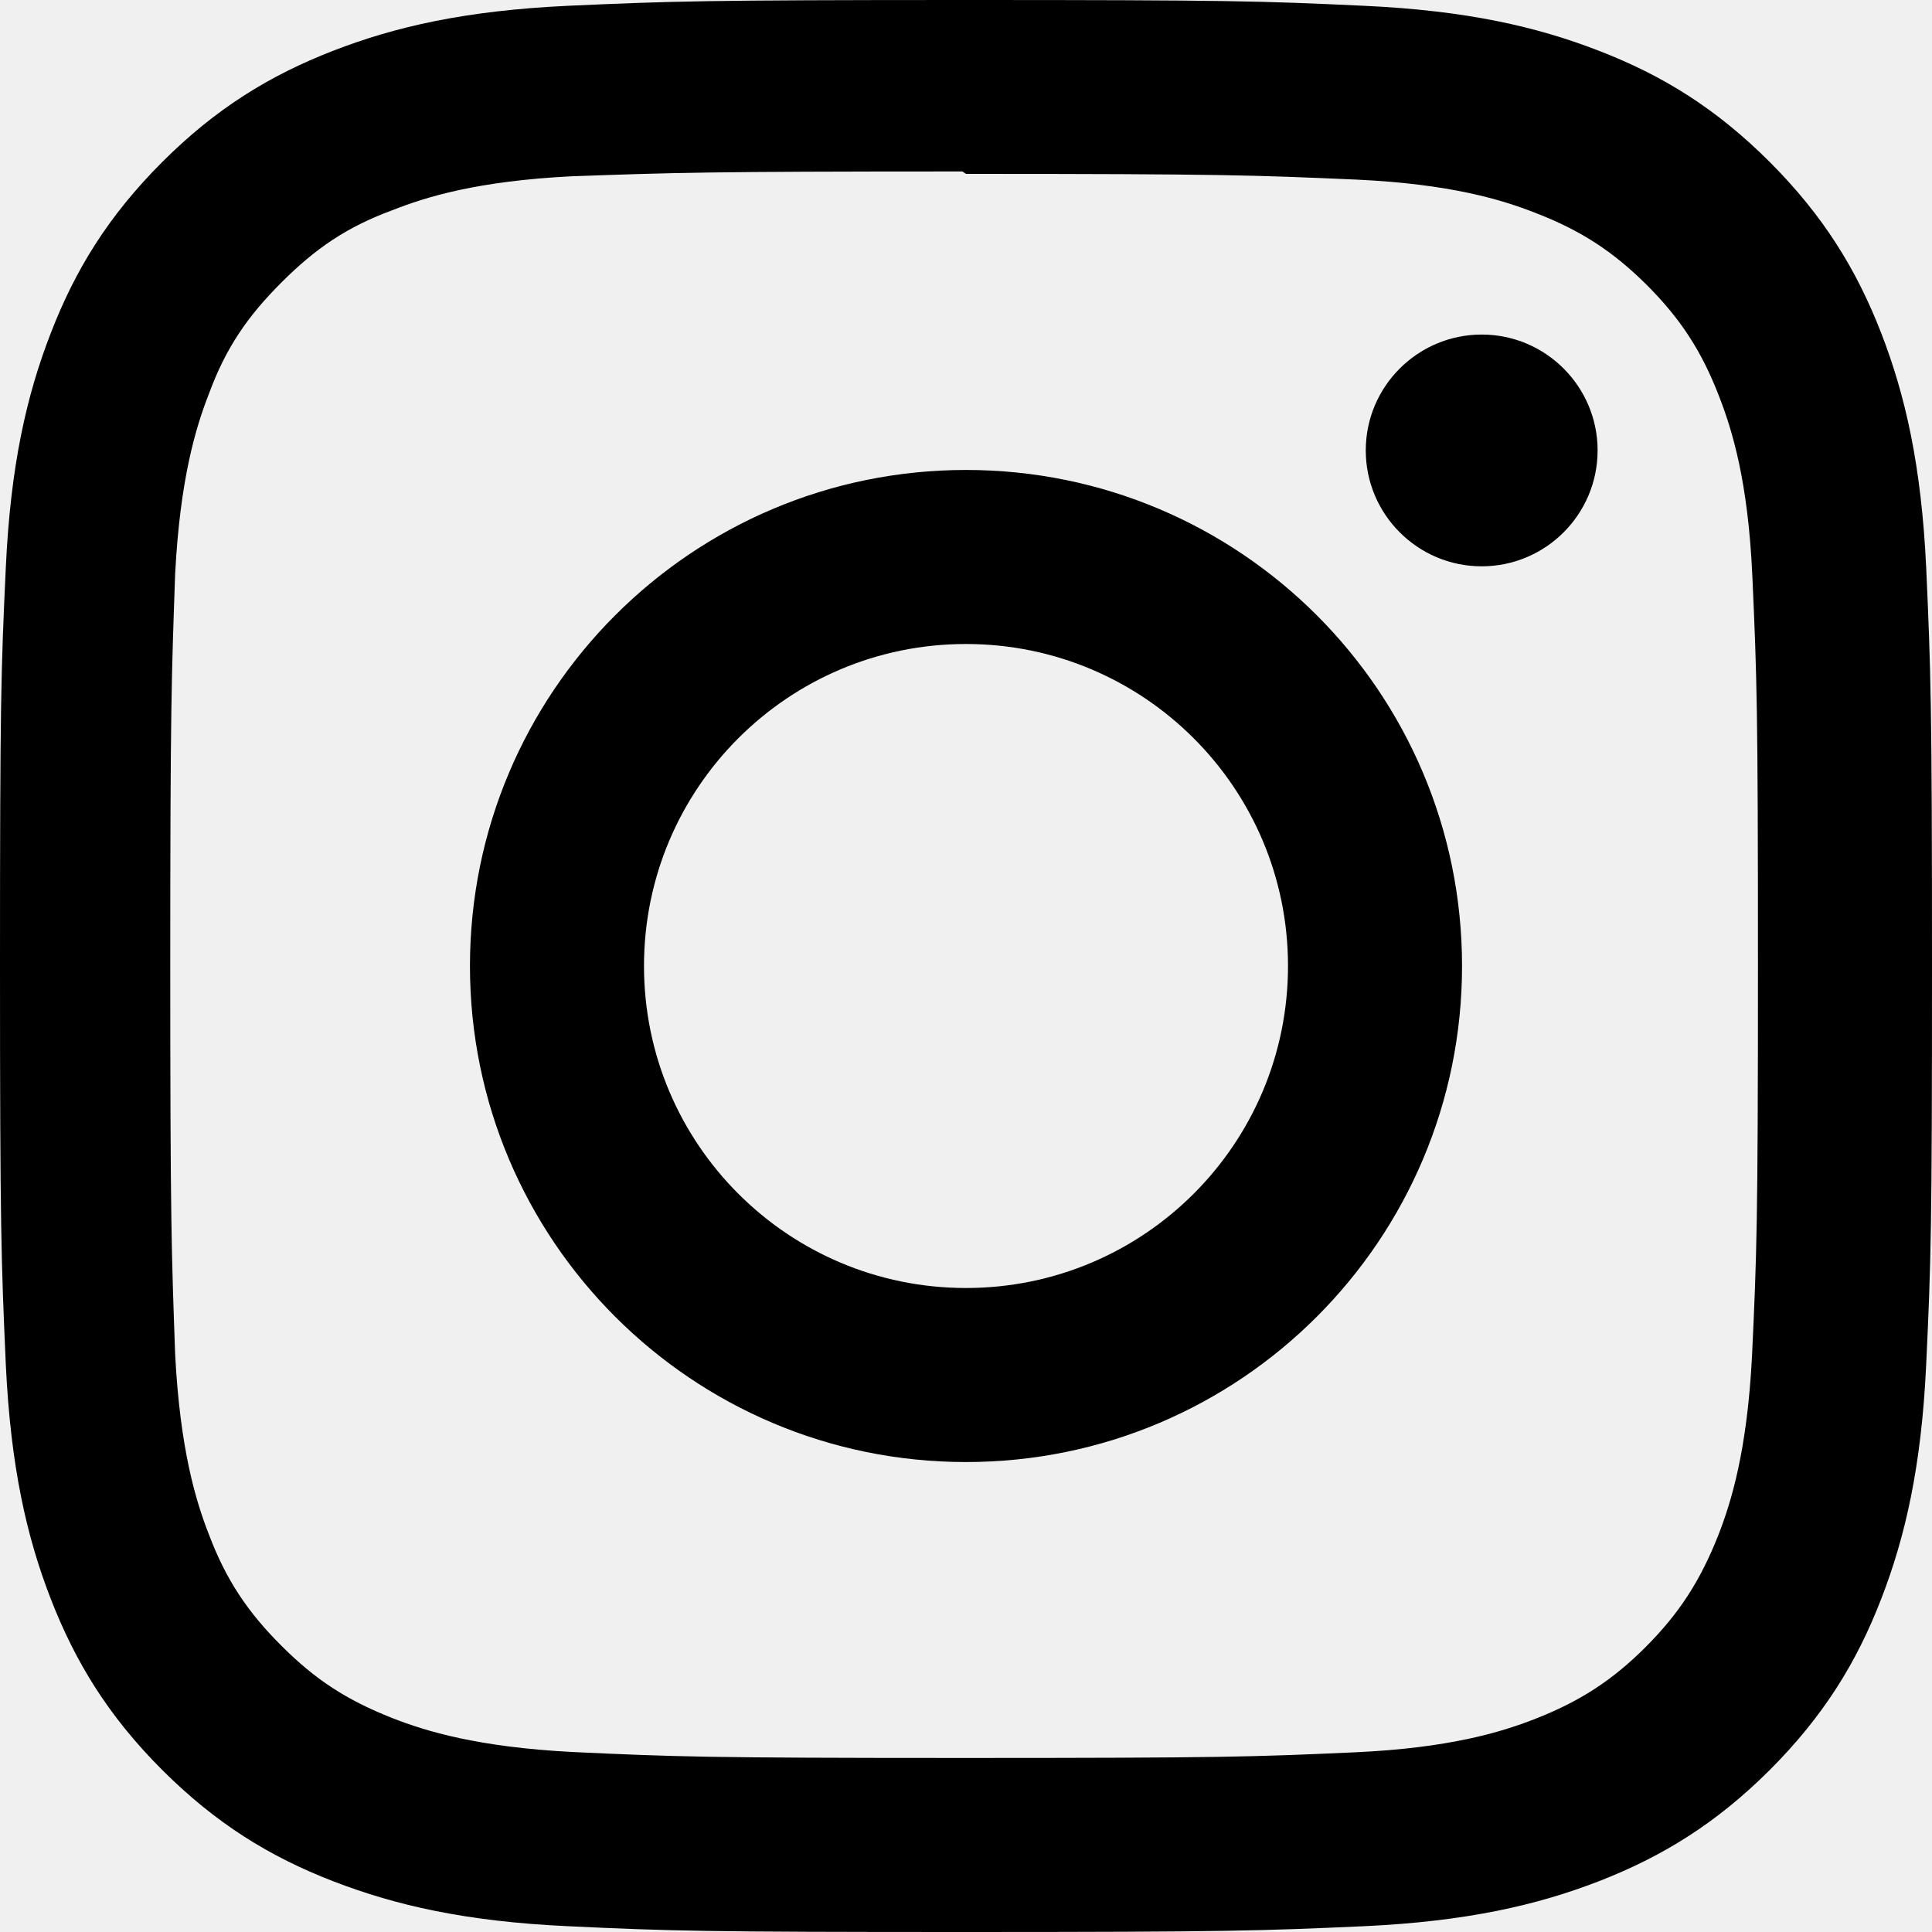
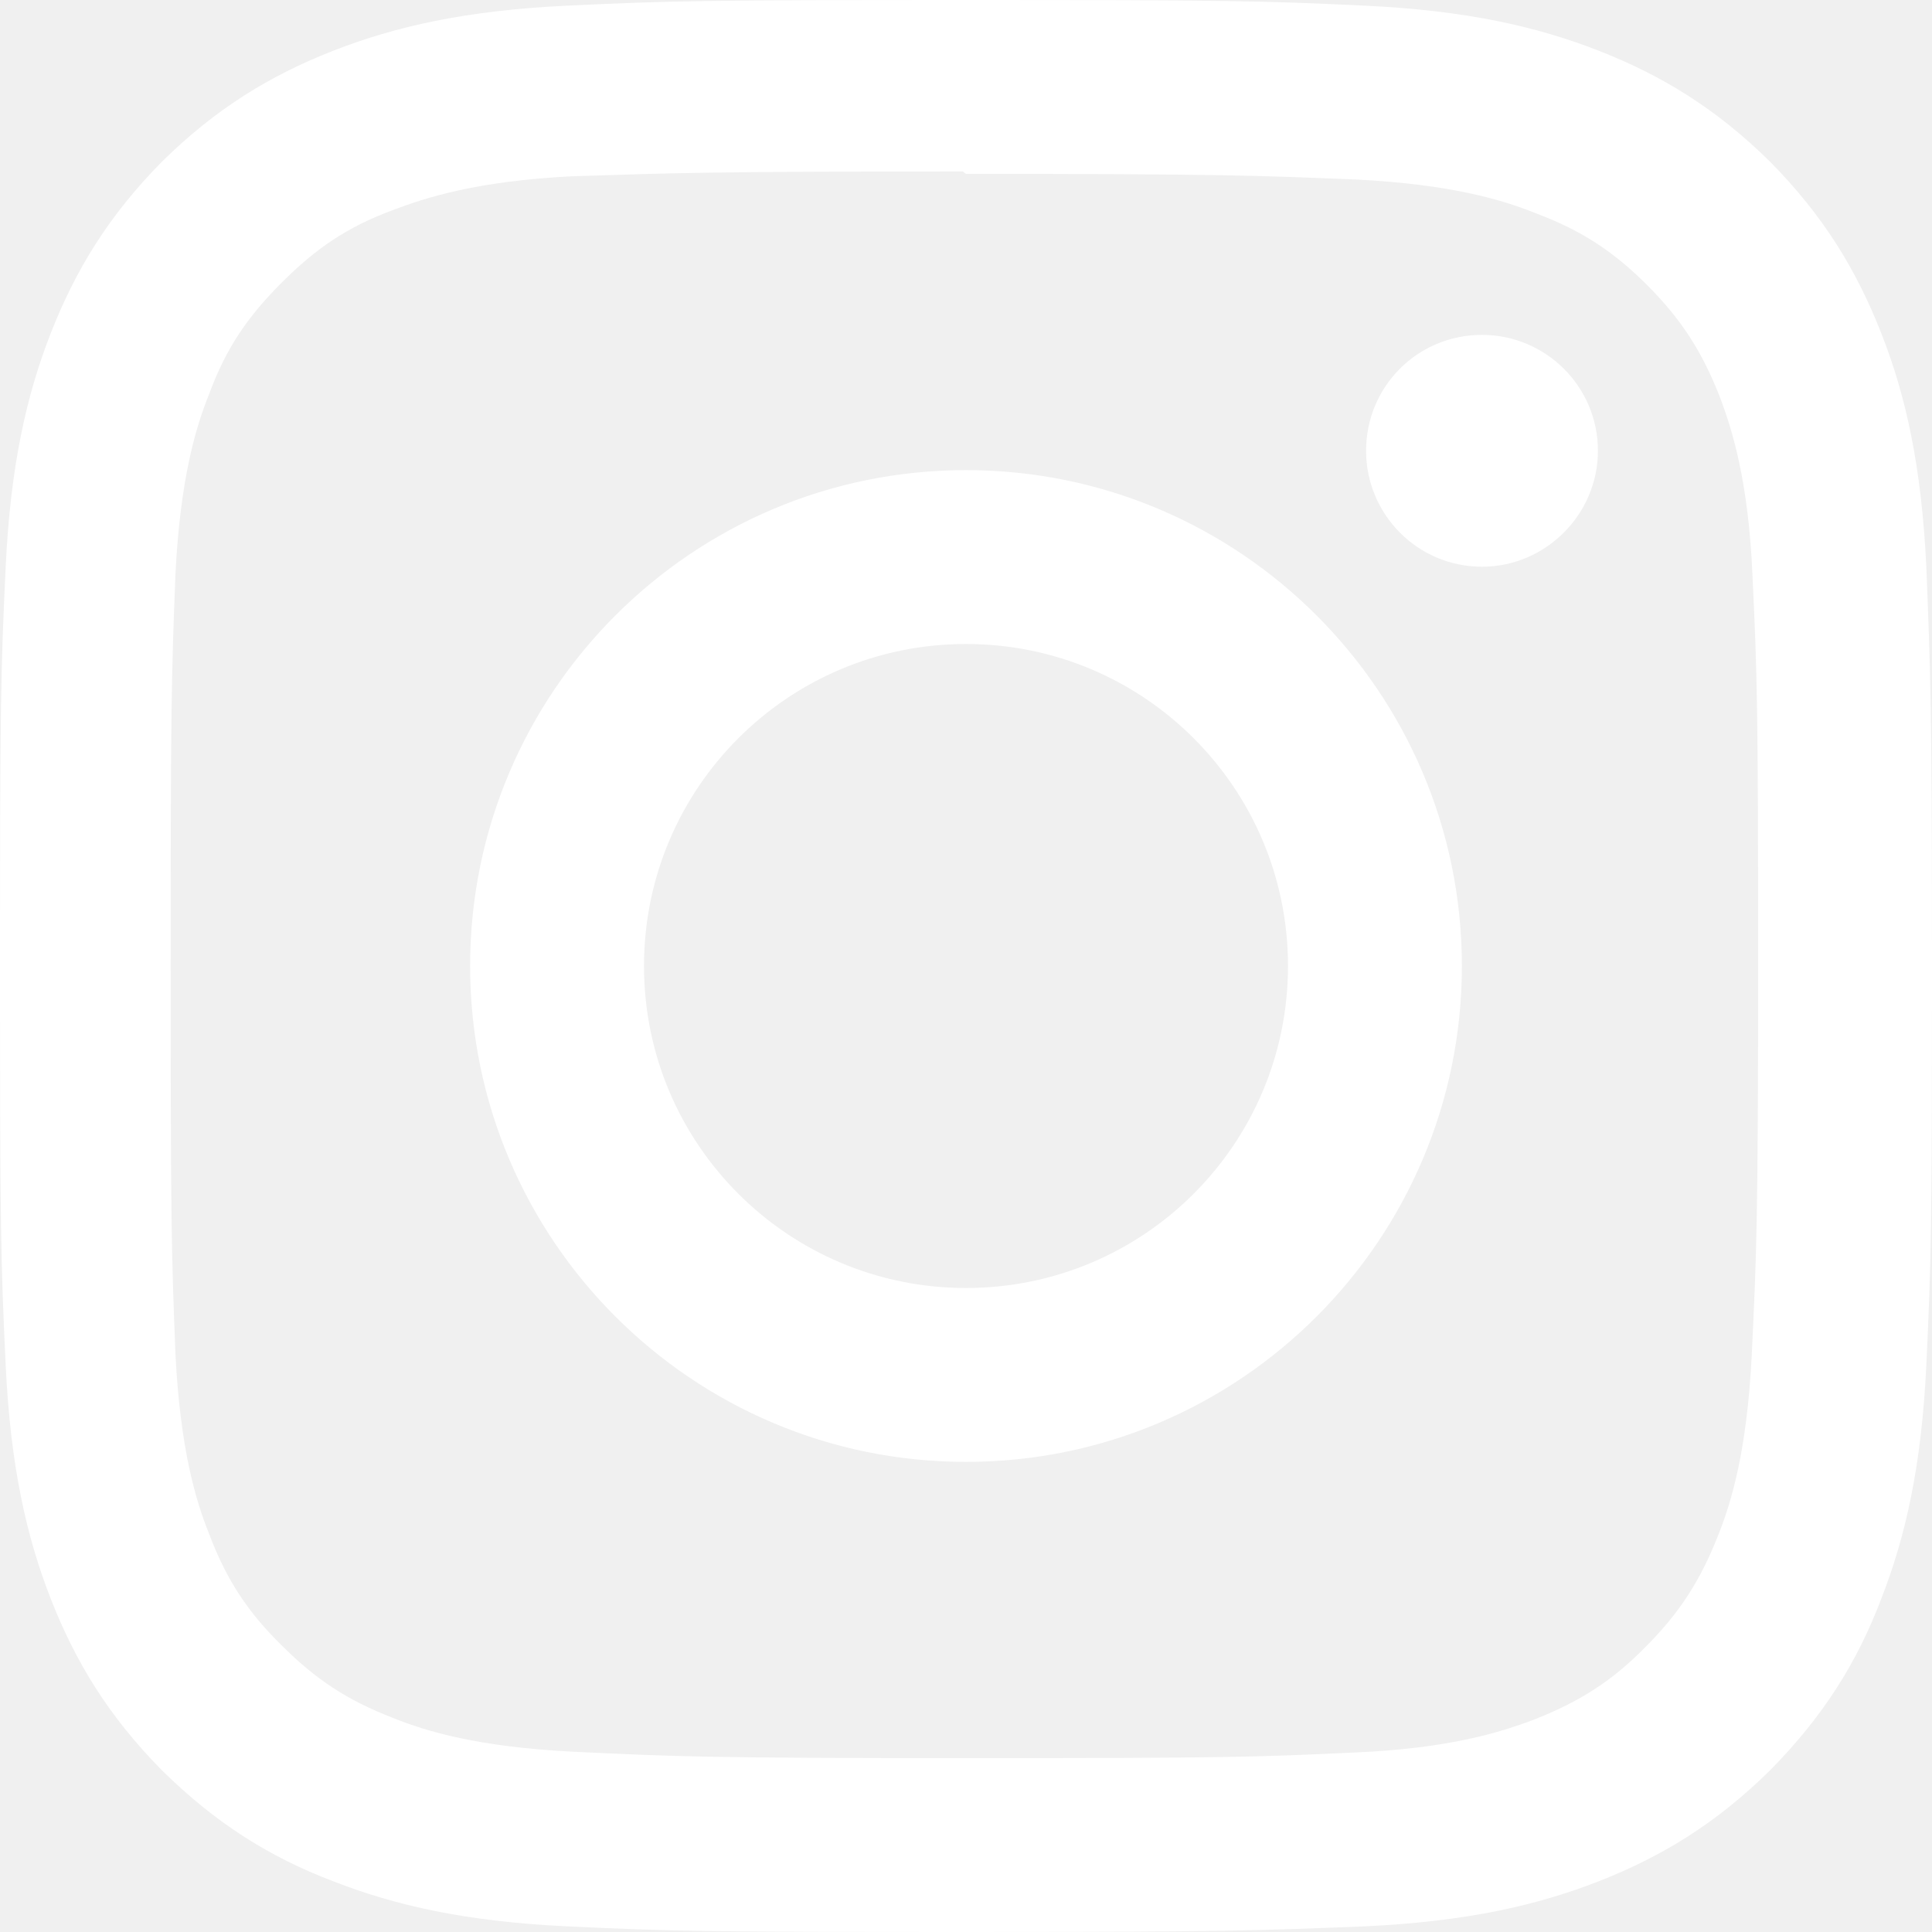
- <svg xmlns="http://www.w3.org/2000/svg" role="img" viewBox="0 0 24 24">
-   <path d="M12 0C8.74 0 8.333.015 7.053.072 5.775.132 4.905.333 4.14.63c-.789.306-1.459.717-2.126 1.384S.935 3.35.63 4.14C.333 4.905.131 5.775.072 7.053.012 8.333 0 8.74 0 12s.015 3.667.072 4.947c.06 1.277.261 2.148.558 2.913.306.788.717 1.459 1.384 2.126.667.666 1.336 1.079 2.126 1.384.766.296 1.636.499 2.913.558C8.333 23.988 8.74 24 12 24s3.667-.015 4.947-.072c1.277-.06 2.148-.262 2.913-.558.788-.306 1.459-.718 2.126-1.384.666-.667 1.079-1.335 1.384-2.126.296-.765.499-1.636.558-2.913.06-1.28.072-1.687.072-4.947s-.015-3.667-.072-4.947c-.06-1.277-.262-2.149-.558-2.913-.306-.789-.718-1.459-1.384-2.126C21.319 1.347 20.651.935 19.86.63c-.765-.297-1.636-.499-2.913-.558C15.667.012 15.26 0 12 0zm0 2.16c3.203 0 3.585.016 4.85.071 1.17.055 1.805.249 2.227.415.562.217.96.477 1.382.896.419.42.679.819.896 1.381.164.422.36 1.057.413 2.227.057 1.266.07 1.646.07 4.85s-.015 3.585-.074 4.85c-.061 1.17-.256 1.805-.421 2.227-.224.562-.479.96-.899 1.382-.419.419-.824.679-1.38.896-.42.164-1.065.36-2.235.413-1.274.057-1.649.07-4.859.07-3.211 0-3.586-.015-4.859-.074-1.171-.061-1.816-.256-2.236-.421-.569-.224-.96-.479-1.379-.899-.421-.419-.69-.824-.9-1.38-.165-.42-.359-1.065-.42-2.235-.045-1.26-.061-1.649-.061-4.844 0-3.196.016-3.586.061-4.861.061-1.17.255-1.814.42-2.234.21-.57.479-.96.9-1.381.419-.419.81-.689 1.379-.898.42-.166 1.051-.361 2.221-.421 1.275-.045 1.65-.06 4.859-.06l.045.03zm0 3.678c-3.405 0-6.162 2.76-6.162 6.162 0 3.405 2.76 6.162 6.162 6.162 3.405 0 6.162-2.76 6.162-6.162 0-3.405-2.76-6.162-6.162-6.162zM12 16c-2.21 0-4-1.79-4-4s1.79-4 4-4 4 1.79 4 4-1.79 4-4 4zm7.846-10.405c0 .795-.646 1.44-1.44 1.44-.795 0-1.44-.646-1.44-1.44 0-.794.646-1.439 1.44-1.439.793-.001 1.44.645 1.44 1.439z" />
+ <svg xmlns="http://www.w3.org/2000/svg" version="1.2" baseProfile="tiny-ps" viewBox="0 0 24 24" width="24" height="24">
+   <style>
+ 		tspan { white-space:pre }
+ 		.shp0 { fill: #ffffff } 
+ 	</style>
+   <path id="Layer" fill-rule="evenodd" class="shp0" d="M16.95 0.07C18.22 0.13 19.09 0.33 19.86 0.63C20.65 0.94 21.32 1.35 21.99 2.01C22.65 2.68 23.06 3.35 23.37 4.14C23.67 4.9 23.87 5.78 23.93 7.05C23.98 8.33 24 8.74 24 12C24 15.26 23.99 15.67 23.93 16.95C23.87 18.22 23.67 19.09 23.37 19.86C23.07 20.65 22.65 21.32 21.99 21.99C21.32 22.65 20.65 23.06 19.86 23.37C19.09 23.67 18.22 23.87 16.95 23.93C15.67 23.98 15.26 24 12 24C8.74 24 8.33 23.99 7.05 23.93C5.78 23.87 4.91 23.67 4.14 23.37C3.35 23.07 2.68 22.65 2.01 21.99C1.35 21.32 0.94 20.65 0.63 19.86C0.33 19.09 0.13 18.22 0.07 16.95C0.01 15.67 0 15.26 0 12C0 8.74 0.01 8.33 0.07 7.05C0.13 5.78 0.33 4.91 0.63 4.14C0.94 3.35 1.35 2.68 2.01 2.01C2.68 1.35 3.35 0.94 4.14 0.63C4.91 0.33 5.78 0.13 7.05 0.07C8.33 0.01 8.74 0 12 0C15.26 0 15.67 0.01 16.95 0.07ZM12 2.16L11.96 2.13C8.75 2.13 8.37 2.15 7.1 2.19C5.93 2.25 5.3 2.45 4.88 2.61C4.31 2.82 3.92 3.09 3.5 3.51C3.08 3.93 2.81 4.32 2.6 4.89C2.43 5.31 2.24 5.95 2.18 7.12C2.13 8.4 2.12 8.79 2.12 11.99C2.12 15.18 2.13 15.57 2.18 16.83C2.24 18 2.43 18.64 2.6 19.06C2.81 19.62 3.08 20.03 3.5 20.44C3.92 20.86 4.31 21.12 4.88 21.34C5.3 21.51 5.94 21.7 7.11 21.76C8.38 21.82 8.76 21.84 11.97 21.84C15.18 21.84 15.56 21.83 16.83 21.77C18 21.72 18.64 21.52 19.06 21.36C19.62 21.14 20.03 20.88 20.44 20.46C20.86 20.04 21.12 19.64 21.34 19.08C21.51 18.66 21.7 18.02 21.76 16.85C21.82 15.59 21.84 15.2 21.84 12C21.84 8.8 21.83 8.42 21.77 7.15C21.72 5.98 21.52 5.34 21.36 4.92C21.14 4.36 20.88 3.96 20.46 3.54C20.04 3.12 19.64 2.86 19.08 2.65C18.66 2.48 18.02 2.29 16.85 2.23C15.59 2.18 15.2 2.16 12 2.16ZM18.16 12C18.16 15.4 15.4 18.16 12 18.16C8.6 18.16 5.84 15.4 5.84 12C5.84 8.6 8.6 5.84 12 5.84C15.4 5.84 18.16 8.6 18.16 12ZM16 12C16 9.79 14.21 8 12 8C9.79 8 8 9.79 8 12C8 14.21 9.79 16 12 16C14.21 16 16 14.21 16 12ZM19.85 5.6C19.85 6.39 19.2 7.04 18.41 7.04C17.61 7.04 16.97 6.39 16.97 5.6C16.97 4.8 17.61 4.16 18.41 4.16C19.2 4.16 19.85 4.8 19.85 5.6Z" />
</svg>
